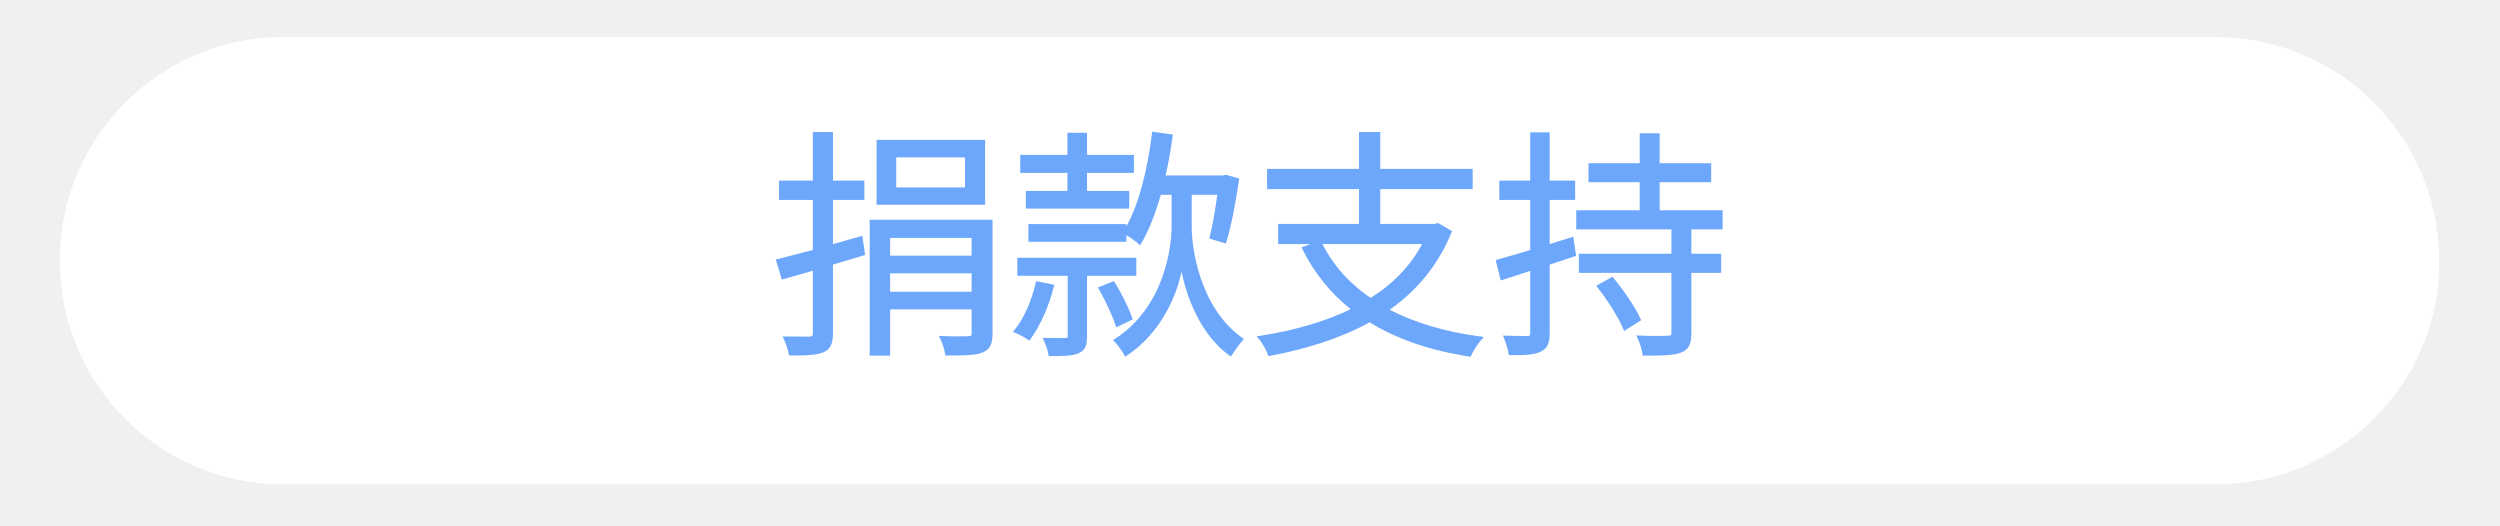
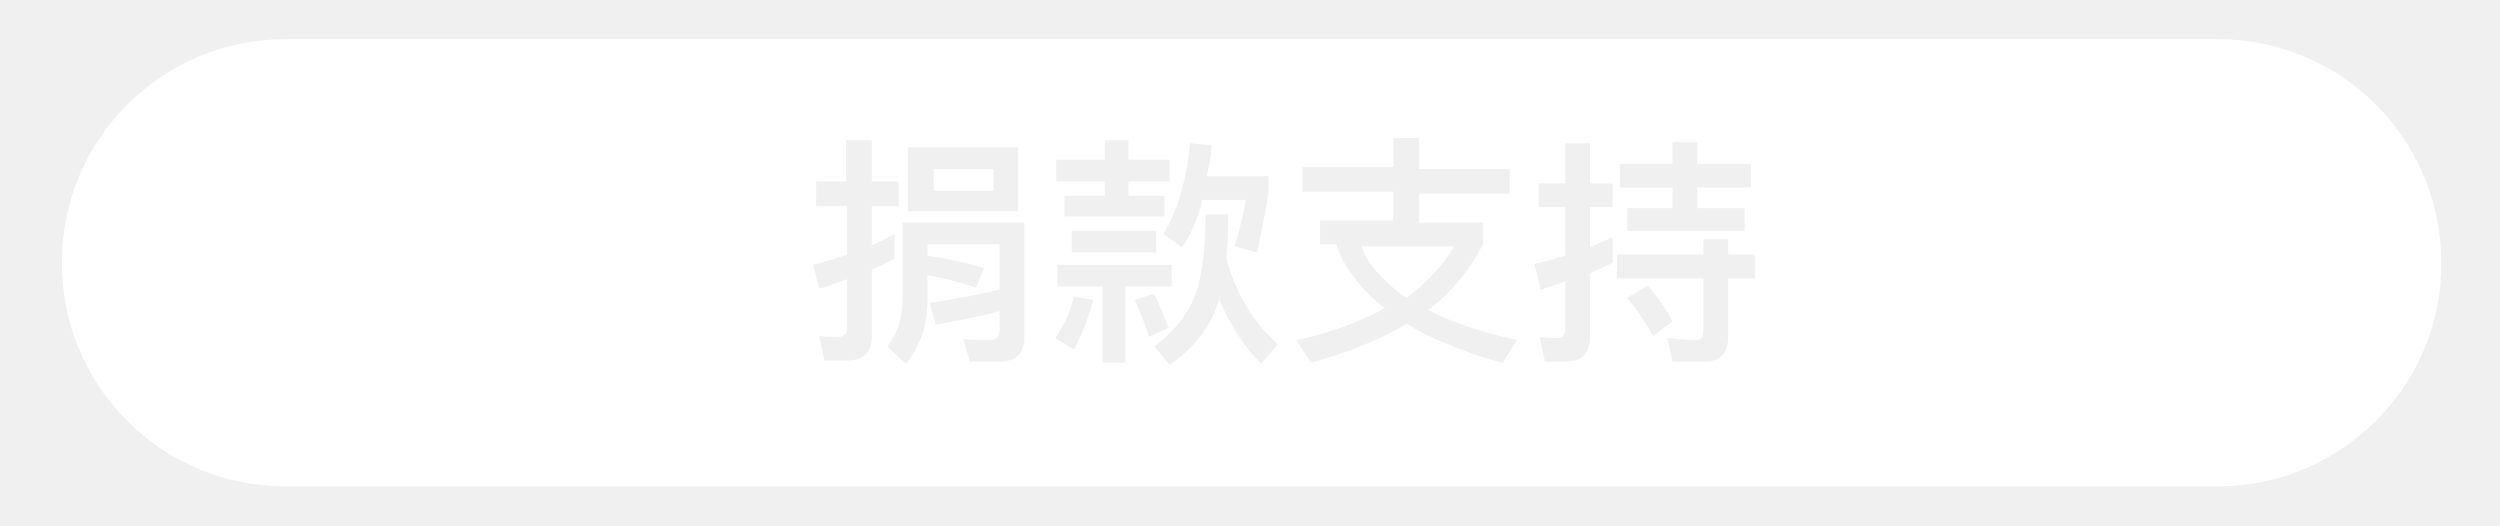
<svg xmlns="http://www.w3.org/2000/svg" version="1.1" id="圖層_1" x="0px" y="0px" viewBox="0 0 242.6 51" style="enable-background:new 0 0 242.6 51;" xml:space="preserve">
  <style type="text/css">
	.st0{fill:#FFFFFF;}
- 	.st1{fill:#6DA7FC;stroke:#6DA7FC;stroke-width:0.25;stroke-miterlimit:10;}
- 	.st2{font-family:'PingFangTC-Semibold-B5pc-H';}
- 	.st3{font-size:23.345px;}
</style>
-   <path class="st0" d="M215,47H27.5c-12,0-21.7-9.7-21.7-21.7l0,0c0-12,9.7-21.7,21.7-21.7H215c12,0,21.7,9.7,21.7,21.7l0,0  C236.8,37.2,227,47,215,47z" />
-   <text transform="matrix(1 0 0 1 74.5964 32.5422)" class="st1 st2 st3">捐款支持</text>
+   <path class="st0" d="M215.2,47.2c12,0,21.8-9.8,21.7-21.7l0,0c0-12-9.7-21.7-21.7-21.7H27.7C15.7,3.8,6,13.5,6,25.5l0,0  c0,12,9.7,21.7,21.7,21.7H215.2z M82.1,17.6v-4h2.5v4h2.6V20h-2.6v3.8c0.7-0.3,1.5-0.7,2.2-1.1v2.4c-0.7,0.4-1.5,0.7-2.2,1.1v6.4  c0,1.6-0.8,2.4-2.5,2.4H80l-0.5-2.4c0.6,0.1,1.2,0.1,1.8,0.1c0.6,0,0.9-0.3,0.9-0.8v-4.8c-0.9,0.3-1.8,0.7-2.7,0.9l-0.6-2.3  c1.1-0.3,2.2-0.6,3.3-1V20h-3v-2.4H82.1z M99.4,32.8c0,1.5-0.8,2.3-2.5,2.3h-2.8l-0.6-2.2c1,0.1,1.8,0.1,2.6,0.1  c0.6,0,0.9-0.3,0.9-1v-1.8c-1.9,0.5-3.9,0.9-6.2,1.3l-0.6-2.1c2.5-0.4,4.8-0.8,6.8-1.3v-4.4h-7v1.1c1.9,0.3,3.8,0.7,5.5,1.2  l-0.8,1.9c-1.5-0.5-3.1-0.9-4.7-1.2V29c0,2.6-0.7,4.6-2.1,6.3l-1.8-1.7c1-1.2,1.4-2.7,1.5-4.4v-7.6h11.8V32.8z M98.8,14.3v6.2H88.1  v-6.2H98.8z M96.4,16.4h-5.8v2.1h5.8V16.4z M106.1,29.1c-0.5,1.8-1.1,3.4-1.9,4.8l-1.8-1.1c0.9-1.3,1.5-2.6,1.8-4L106.1,29.1z   M107.2,15.5v-1.9h2.3v1.9h4v2.1h-4V19h3.5v2h-9.7v-2h3.9v-1.4h-4.7v-2.1H107.2z M113.7,25.7v2.1h-4.5v7.4H107v-7.4h-4.4v-2.1H113.7  z M112.2,22.4v2.1h-8.2v-2.1H112.2z M113.4,31.8l-1.9,0.9c-0.4-1.4-0.9-2.5-1.4-3.6l1.9-0.6C112.5,29.5,112.9,30.6,113.4,31.8z   M119.2,20.8c0,1.5-0.1,3-0.2,4.3c1,3.5,2.6,6.2,5,8.3l-1.6,1.9c-1.8-1.8-3.1-3.9-4.1-6.3c-0.7,2.6-2.3,4.7-4.8,6.4l-1.5-1.8  c2.1-1.5,3.5-3.4,4.2-5.6c0.5-1.8,0.8-4.2,0.8-7.2H119.2z M117.6,14.1c-0.1,1.1-0.3,2.1-0.5,3h6v1.5c-0.3,2-0.7,3.9-1.1,5.9  l-2.2-0.6c0.4-1.3,0.8-2.8,1.1-4.5h-4.2c-0.5,1.9-1.2,3.5-2,4.6l-1.8-1.3c1.3-2.1,2.2-5,2.6-8.8L117.6,14.1z M137.7,13.6v2.8h8.8  v2.4h-8.8v2.8h6.2v2.1c-1.2,2.4-3,4.6-5.3,6.4c1,0.5,2.1,1,3.3,1.4c1.7,0.6,3.4,1.1,5.3,1.5l-1.4,2.2c-2-0.5-3.9-1.2-5.8-2  c-1.3-0.5-2.4-1.1-3.5-1.8c-2.6,1.6-5.7,2.8-9.3,3.8l-1.4-2.2c3.4-0.7,6.2-1.8,8.6-3.1c-1.2-0.9-2.2-1.9-3-3c-0.8-1-1.4-2.1-1.7-3.2  h-1.6v-2.3h7.1v-2.8h-8.8v-2.4h8.8v-2.8H137.7z M141.1,23.9h-9c0.4,1,1,2,1.8,2.8c0.8,0.8,1.6,1.6,2.6,2.2  C138.5,27.4,140,25.8,141.1,23.9z M149.9,35l-0.5-2.3c0.6,0.1,1.2,0.1,1.7,0.1c0.5,0,0.8-0.3,0.8-0.9v-4.6c-0.8,0.3-1.6,0.6-2.4,0.8  l-0.6-2.5c1-0.2,2-0.5,3-0.8v-4.7h-2.6v-2.3h2.6v-3.9h2.4v3.9h2.2v2.3h-2.2V24c0.7-0.3,1.5-0.7,2.2-1v2.5c-0.7,0.3-1.4,0.7-2.2,1  v6.2c0,1.6-0.8,2.4-2.4,2.4H149.9z M165.3,24.7v-1.5h2.4v1.5h2.6V27h-2.6v5.7c0,1.6-0.8,2.4-2.4,2.4h-3l-0.5-2.3  c1,0.1,1.8,0.2,2.7,0.2c0.6,0,0.8-0.3,0.8-0.8V27h-8.4v-2.3H165.3z M164.7,13.8v2.1h5.2v2.3h-5.2v2h4.6v2.2h-11.4v-2.2h4.4v-2h-5.1  v-2.3h5.1v-2.1H164.7z M162.3,31.2l-1.9,1.4c-0.6-1.1-1.4-2.4-2.5-3.7l2-1.2C160.9,28.9,161.8,30.1,162.3,31.2z" />
</svg>
